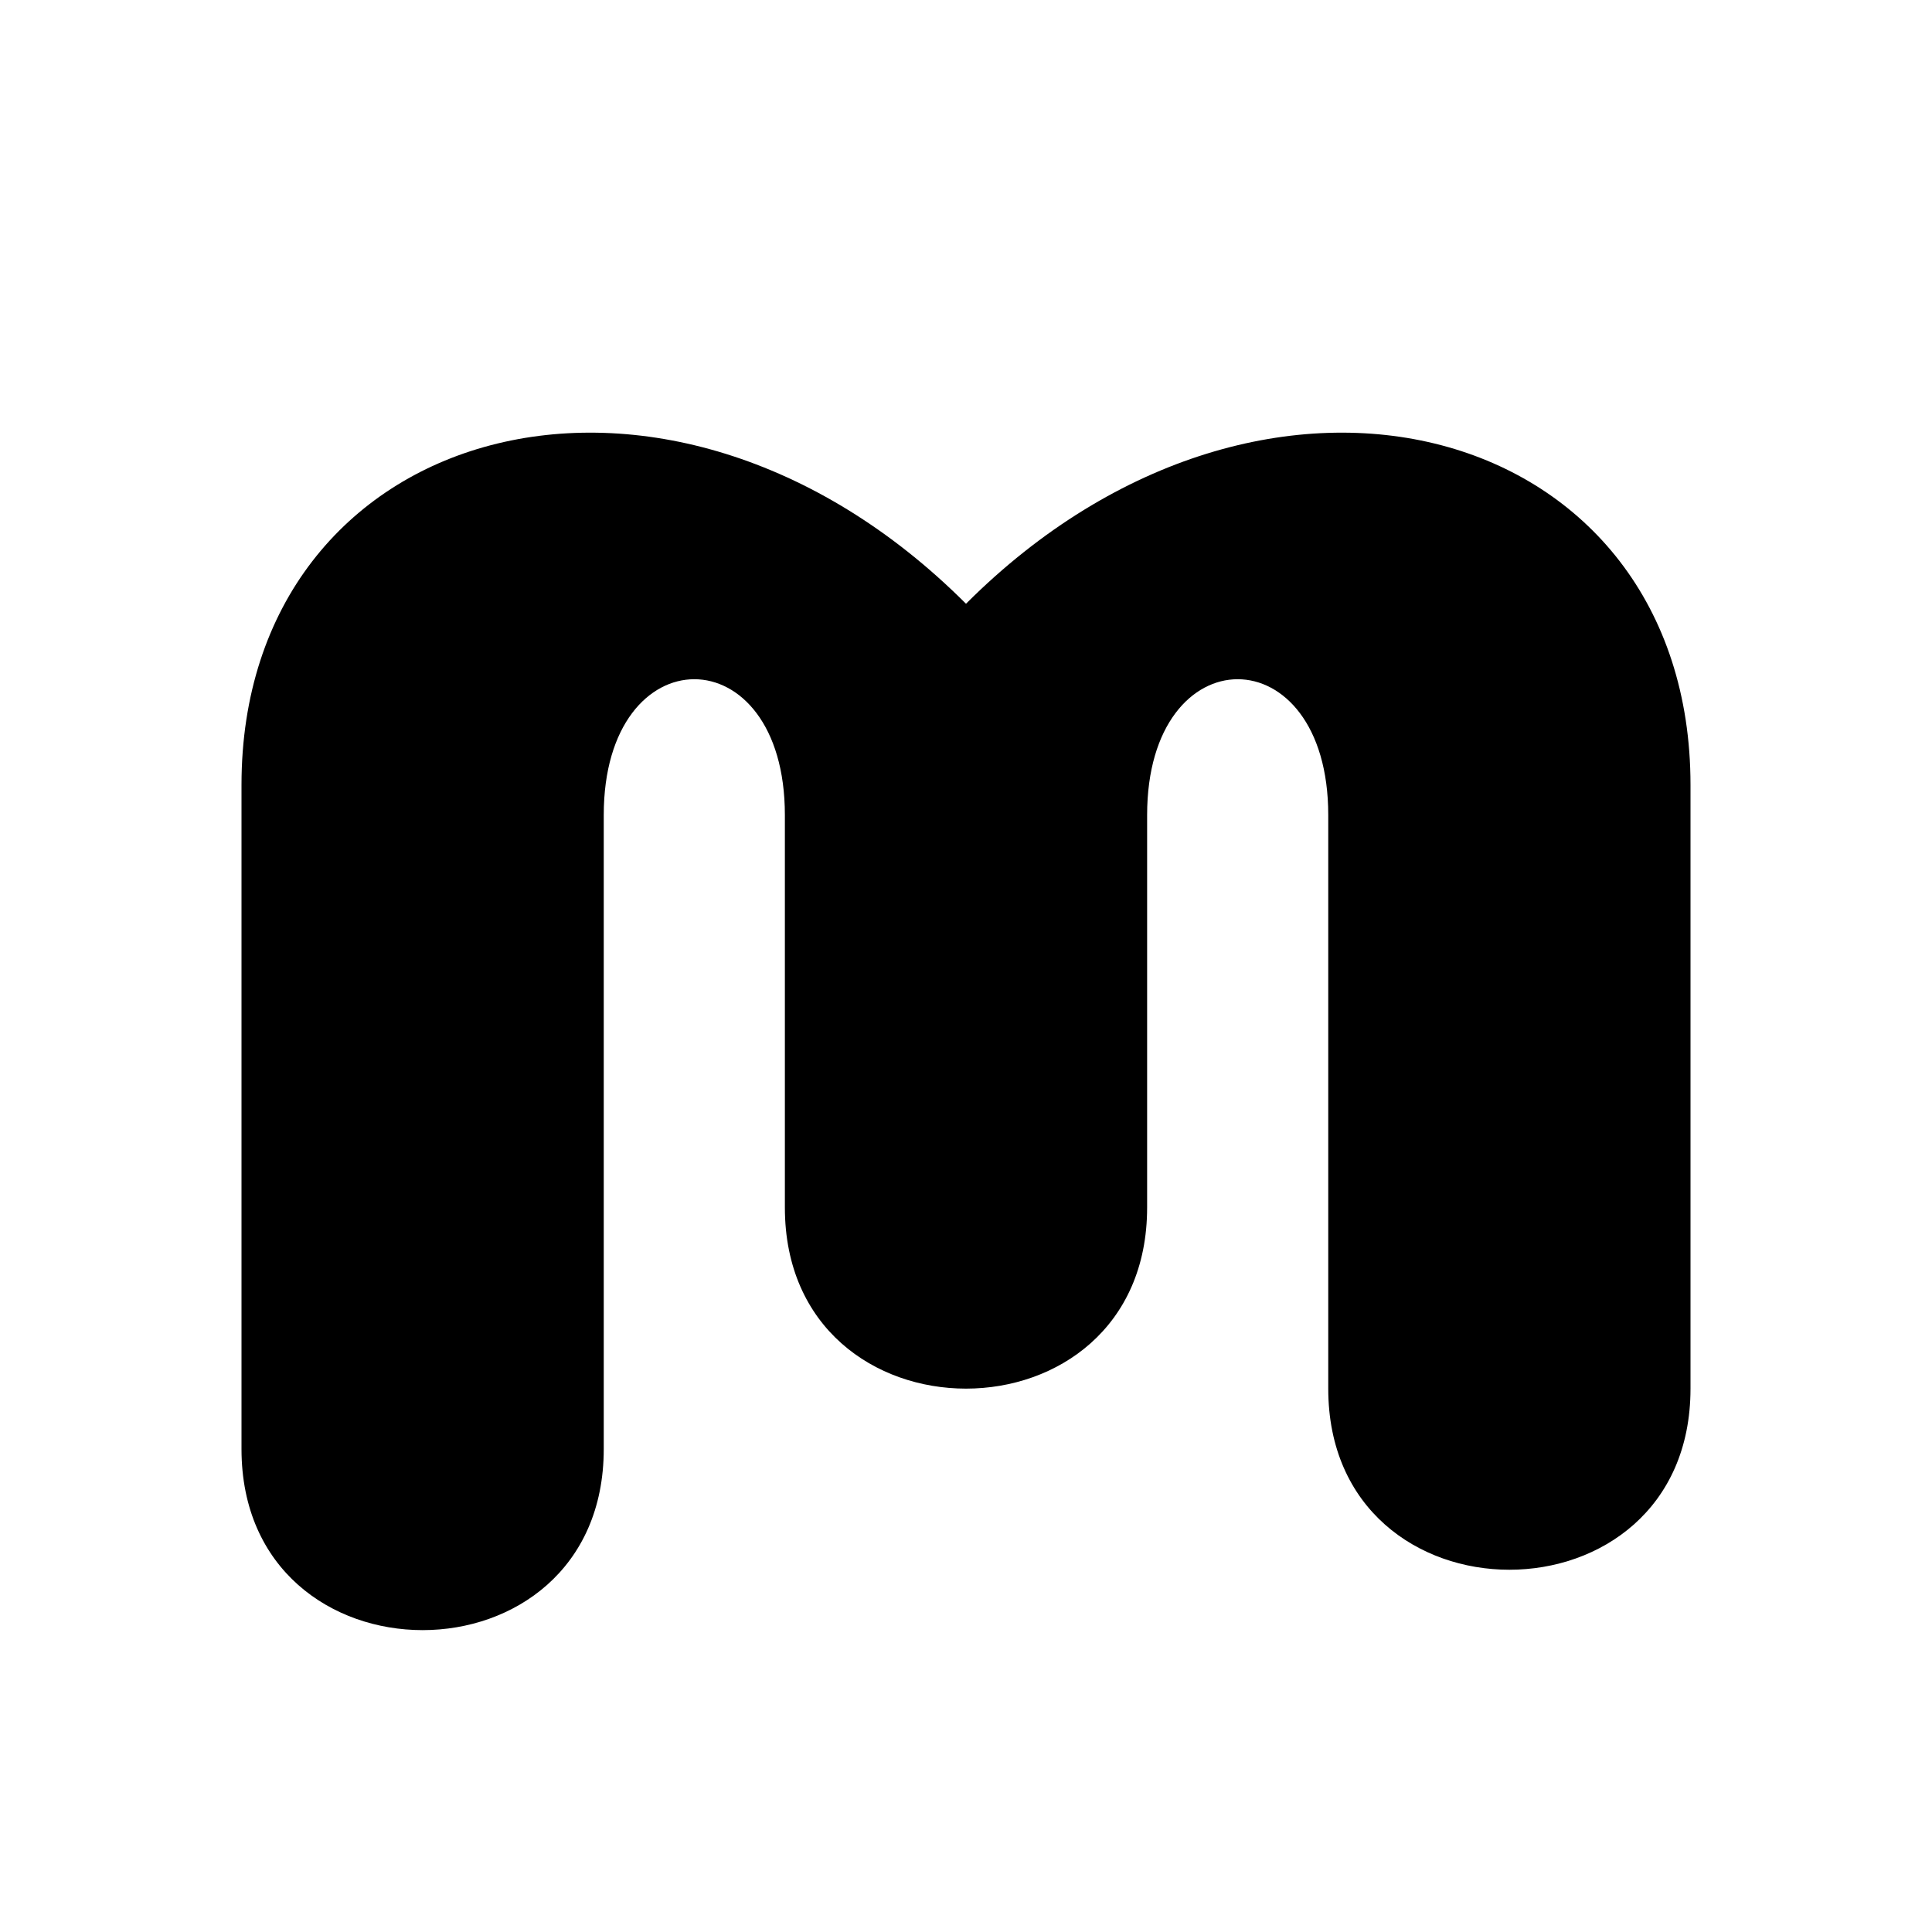
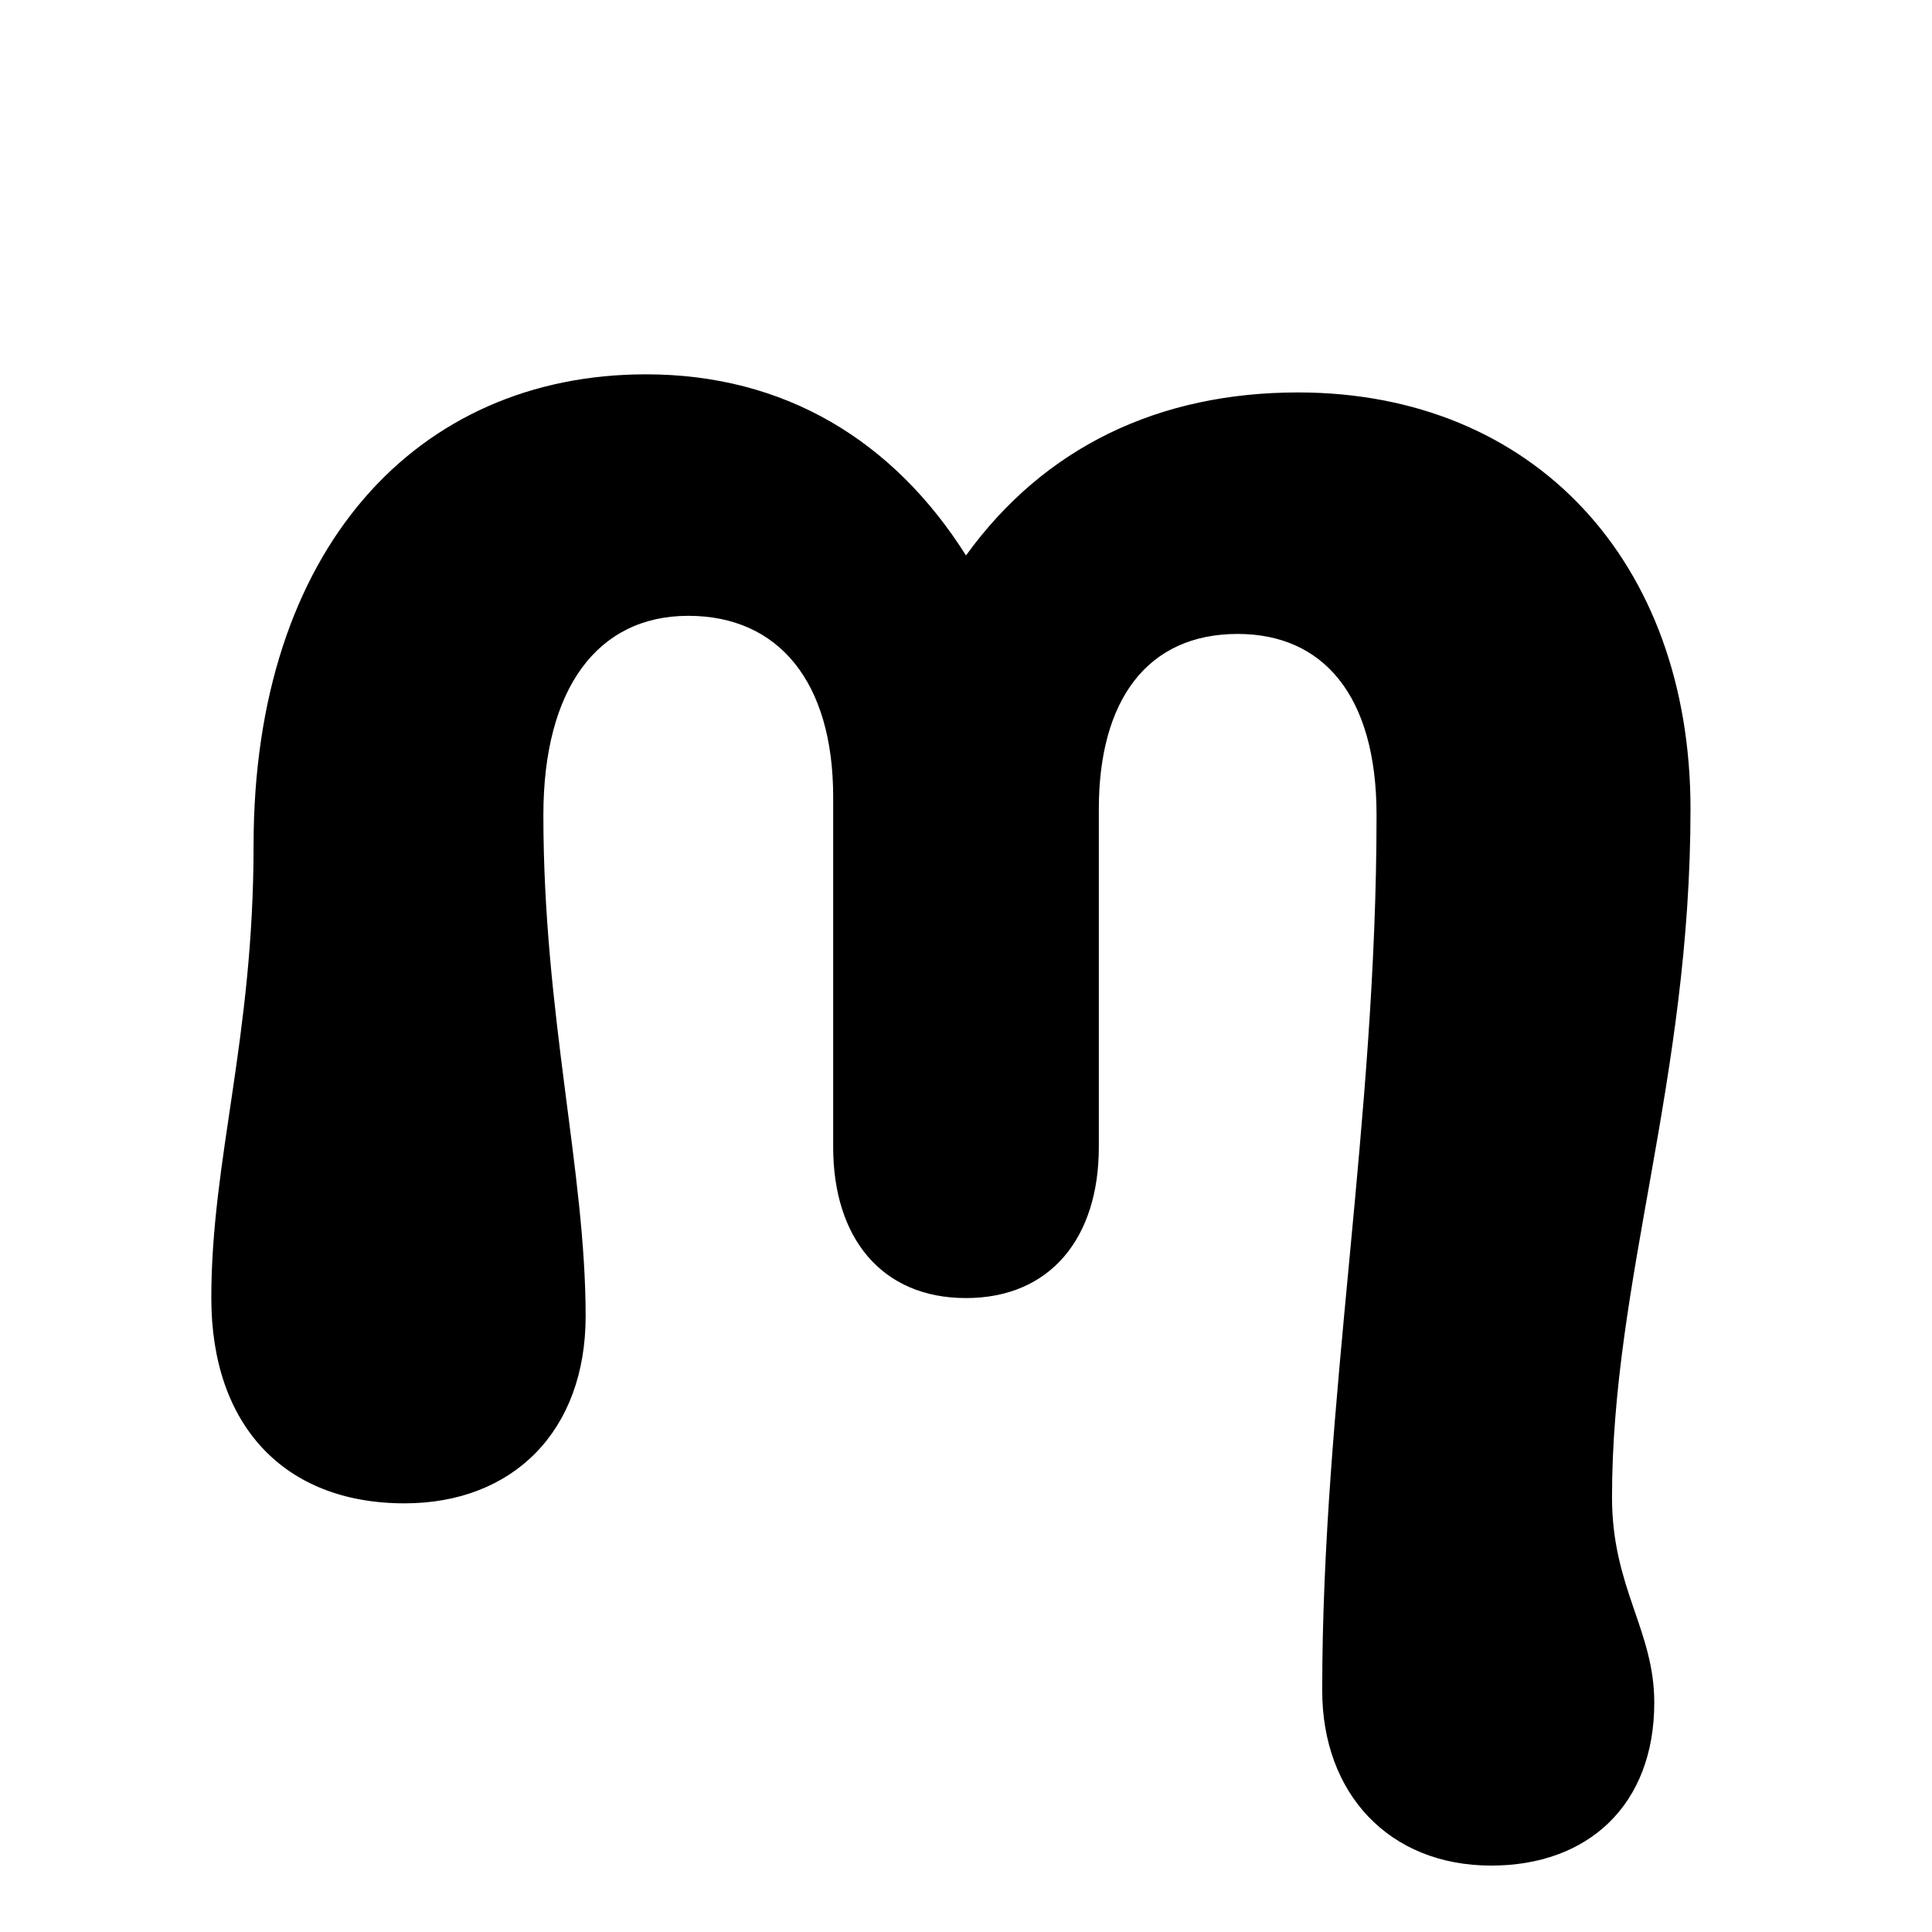
<svg xmlns="http://www.w3.org/2000/svg" viewBox="0 0 32 32" fill="currentColor">
-   <path d="M 4 24 L 4 13 C 4 7 11 5 16 10 C 21 5 28 7 28 13 L 28 23 C 28 27 22 27 22 23 L 22 13.5 C 22 10.5 19 10.5 19 13.5 L 19 20 C 19 24 13 24 13 20 L 13 13.5 C 13 10.5 10 10.5 10 13.5 L 10 24 C 10 28 4 28 4 24 Z" />
+   <path d="M 3.5 21.5 C 3.5 19.2 4.2 17.2 4.2 14 C 4.2 9.1 6.9 6.2 10.7 6.2 C 13 6.2 14.8 7.3 16 9.2 C 17.3 7.4 19.2 6.5 21.5 6.5 C 25.4 6.5 28 9.3 28 13.4 C 28 17.9 26.7 21.2 26.7 24.8 C 26.7 26.3 27.4 27 27.4 28.2 C 27.4 29.9 26.3 30.9 24.7 30.9 C 23 30.9 21.9 29.7 21.9 28 C 21.9 23.2 22.8 18.6 22.8 13.5 C 22.8 11.5 21.9 10.5 20.5 10.5 C 19 10.5 18.2 11.6 18.2 13.4 L 18.2 19 C 18.2 20.5 17.4 21.5 16 21.5 C 14.6 21.5 13.8 20.5 13.8 19 L 13.8 13.2 C 13.8 11.3 12.9 10.2 11.4 10.2 C 9.9 10.2 9 11.4 9 13.5 C 9 16.8 9.7 19.4 9.7 21.8 C 9.7 23.7 8.5 24.9 6.7 24.9 C 4.7 24.9 3.5 23.6 3.5 21.5 Z" />
</svg>
